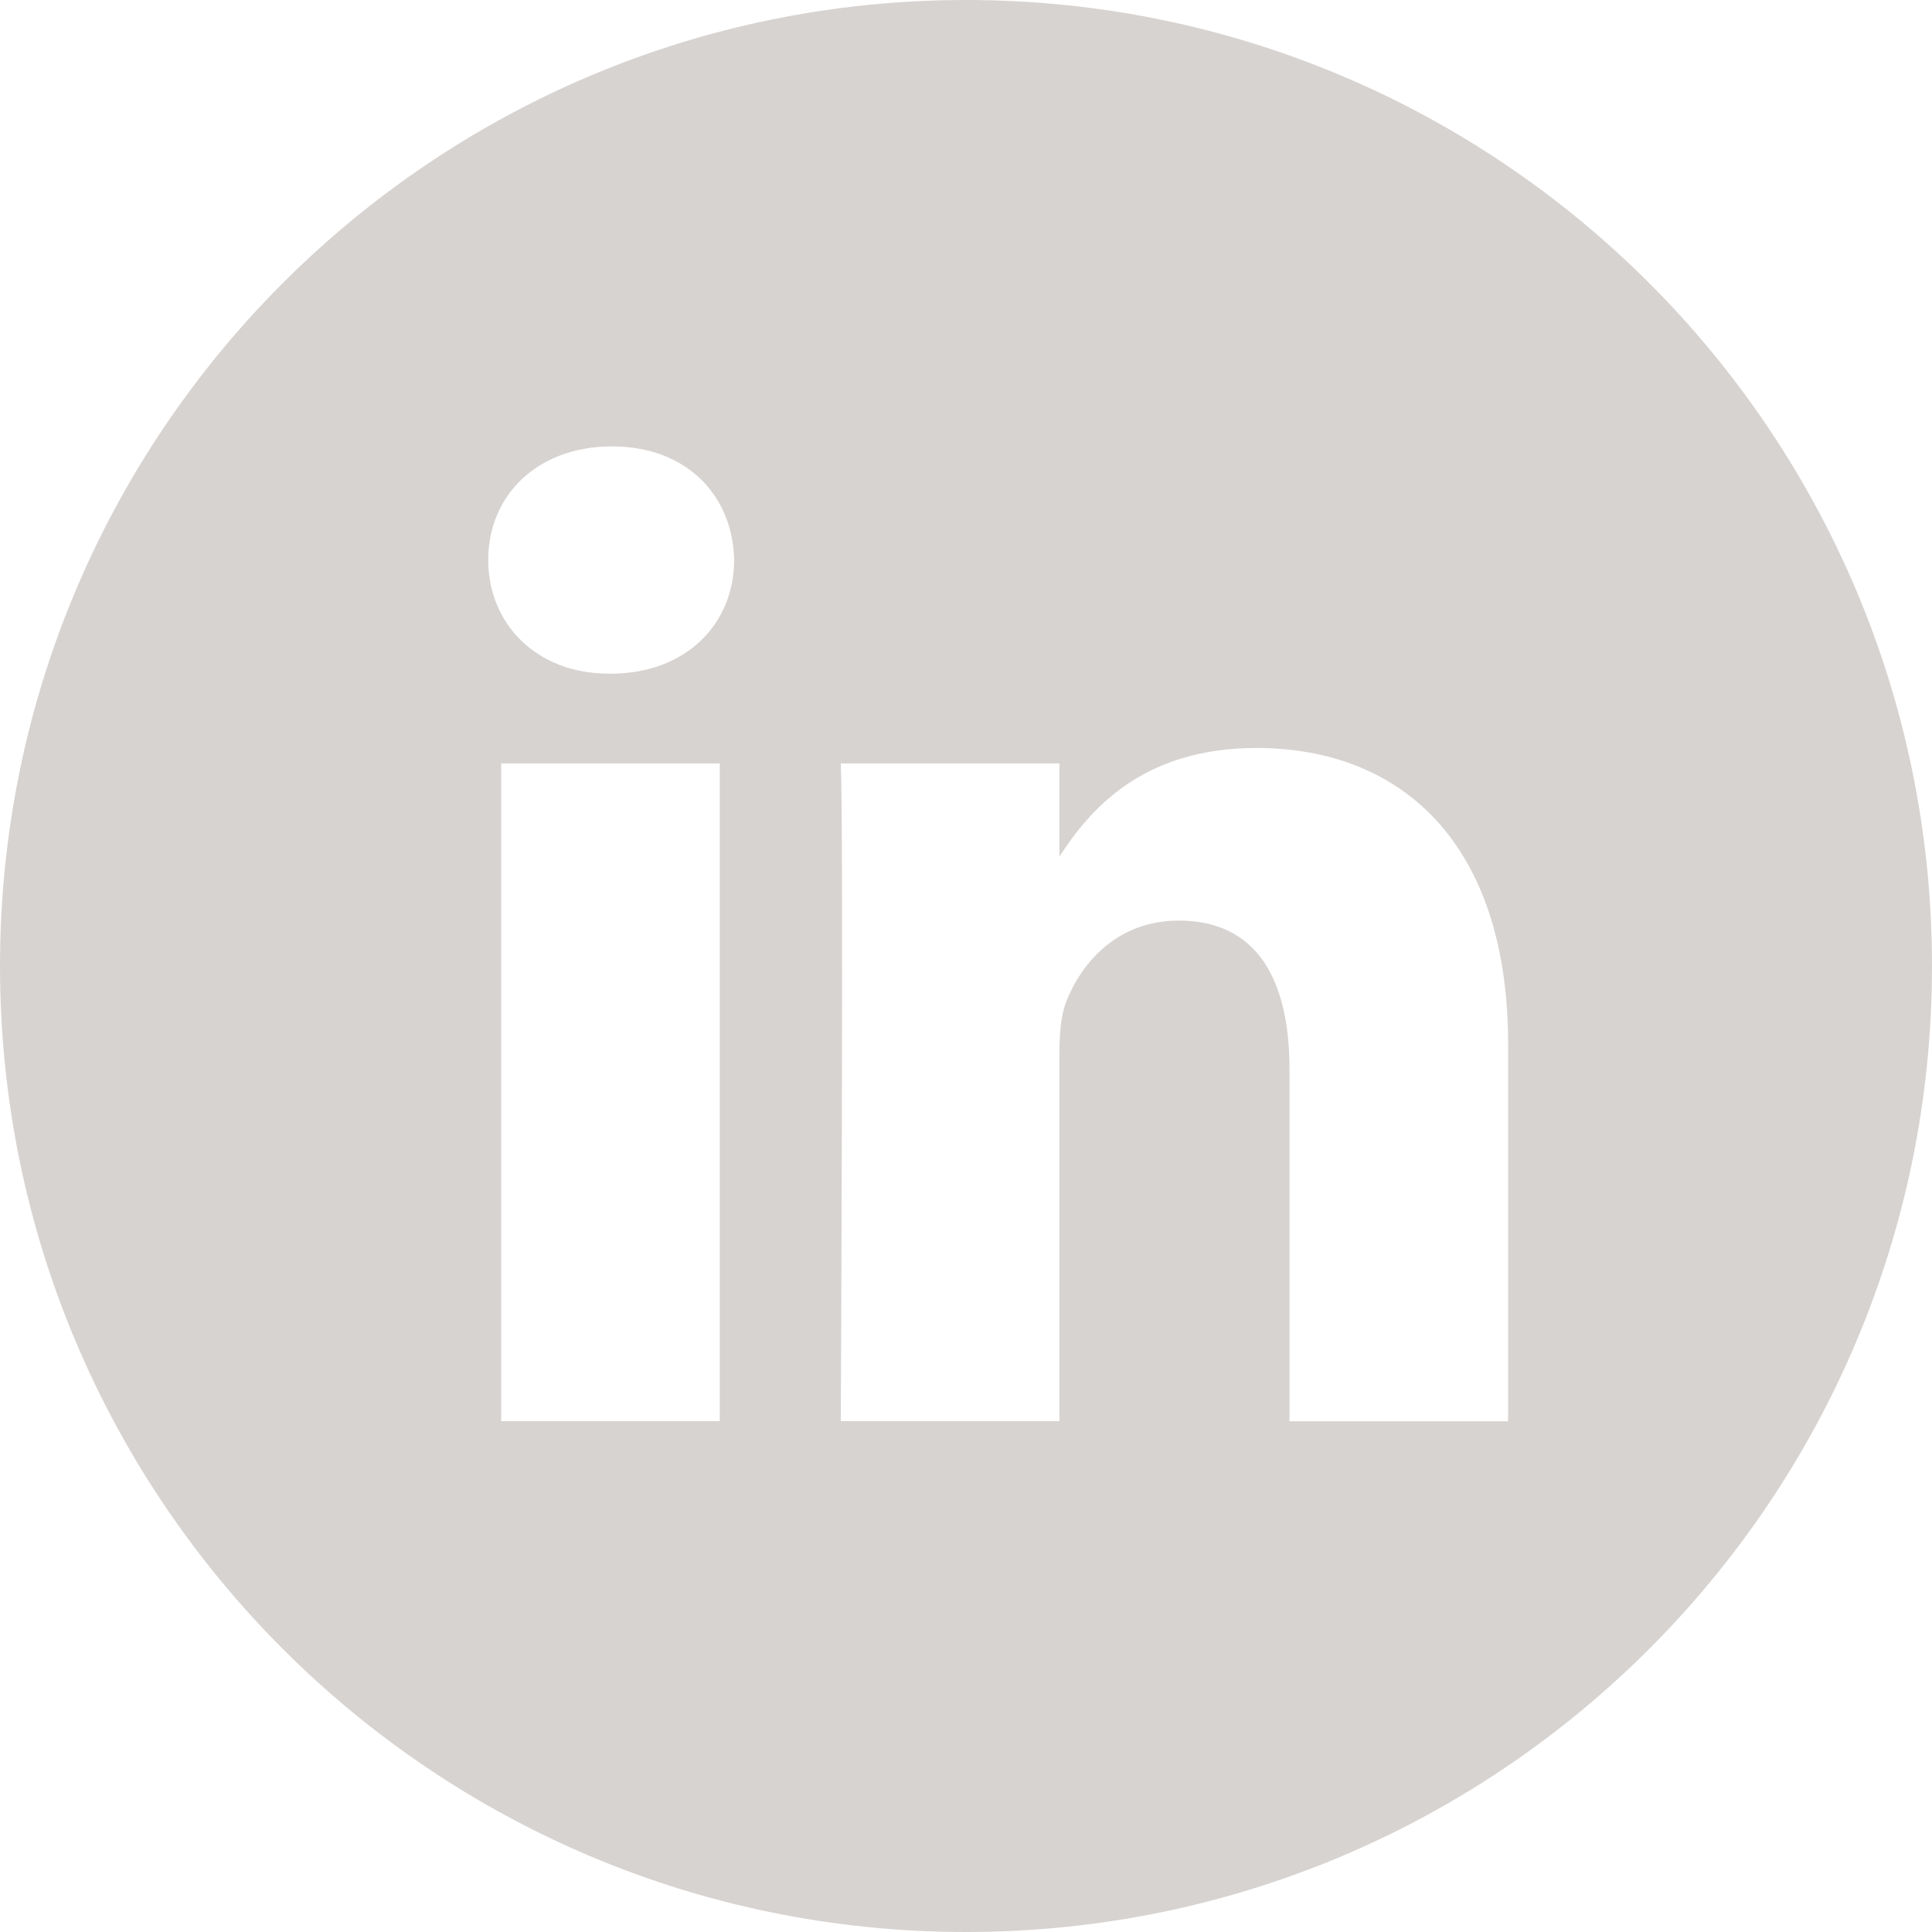
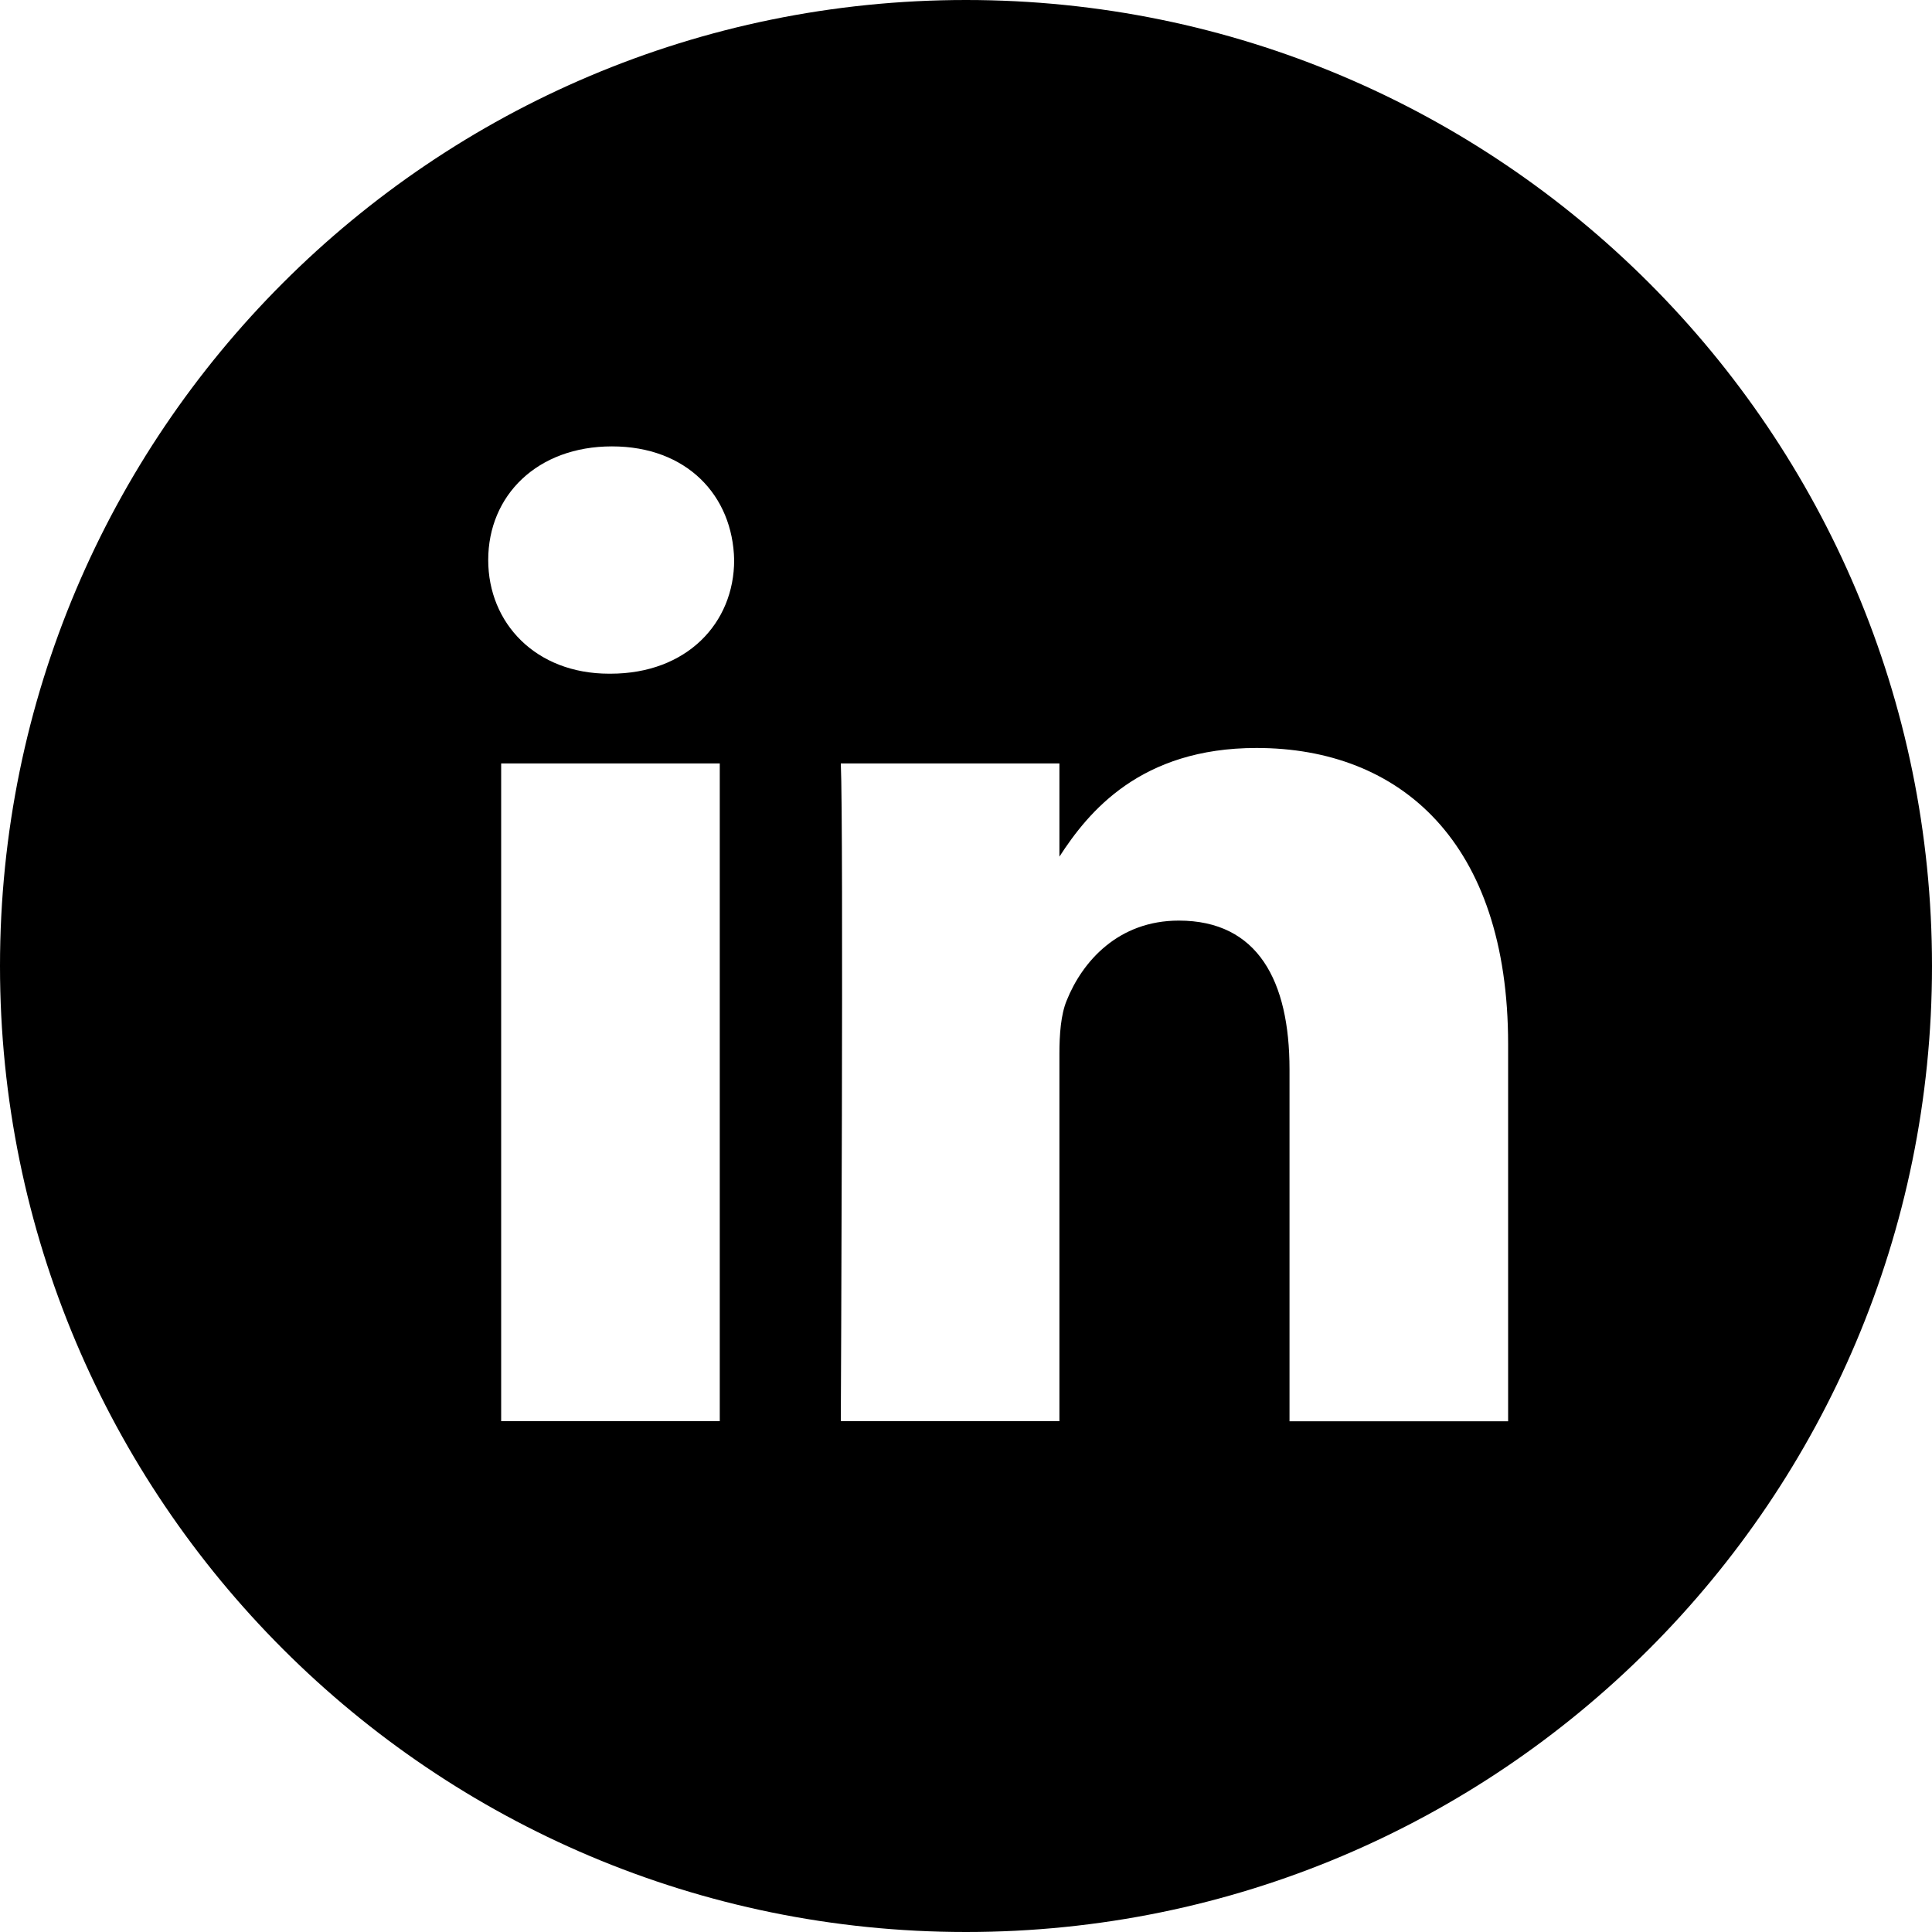
- <svg xmlns="http://www.w3.org/2000/svg" width="20" height="20" viewBox="0 0 20 20" fill="none">
-   <path fill-rule="evenodd" clip-rule="evenodd" d="M15.612 14.712V10.808C15.612 8.717 14.496 7.743 13.007 7.743C11.806 7.743 11.267 8.404 10.967 8.868V7.903H8.704C8.734 8.542 8.704 14.712 8.704 14.712H10.967V10.91C10.967 10.707 10.982 10.503 11.042 10.358C11.205 9.951 11.578 9.53 12.203 9.53C13.022 9.53 13.349 10.155 13.349 11.07V14.713H15.612V14.712ZM6.32 6.974C7.109 6.974 7.6 6.451 7.6 5.797C7.586 5.129 7.109 4.621 6.335 4.621C5.561 4.621 5.054 5.129 5.054 5.797C5.054 6.451 5.546 6.974 6.305 6.974H6.32ZM10 20C4.477 20 0 15.523 0 10C0 4.477 4.477 0 10 0C15.523 0 20 4.477 20 10C20 15.523 15.523 20 10 20ZM7.451 14.712V7.903H5.188V14.712H7.451Z" fill="#D7D3D1" />
+ <svg xmlns="http://www.w3.org/2000/svg" width="20" height="20" viewBox="0 0 20 20" fill="currentColor">
+   <path fill-rule="evenodd" clip-rule="evenodd" d="M15.612 14.712V10.808C15.612 8.717 14.496 7.743 13.007 7.743C11.806 7.743 11.267 8.404 10.967 8.868V7.903H8.704C8.734 8.542 8.704 14.712 8.704 14.712H10.967V10.91C10.967 10.707 10.982 10.503 11.042 10.358C11.205 9.951 11.578 9.53 12.203 9.53C13.022 9.53 13.349 10.155 13.349 11.07V14.713H15.612V14.712ZM6.32 6.974C7.109 6.974 7.6 6.451 7.6 5.797C7.586 5.129 7.109 4.621 6.335 4.621C5.561 4.621 5.054 5.129 5.054 5.797C5.054 6.451 5.546 6.974 6.305 6.974H6.32ZM10 20C4.477 20 0 15.523 0 10C0 4.477 4.477 0 10 0C15.523 0 20 4.477 20 10C20 15.523 15.523 20 10 20ZM7.451 14.712V7.903H5.188V14.712H7.451Z" fill="currentColor" />
</svg>
